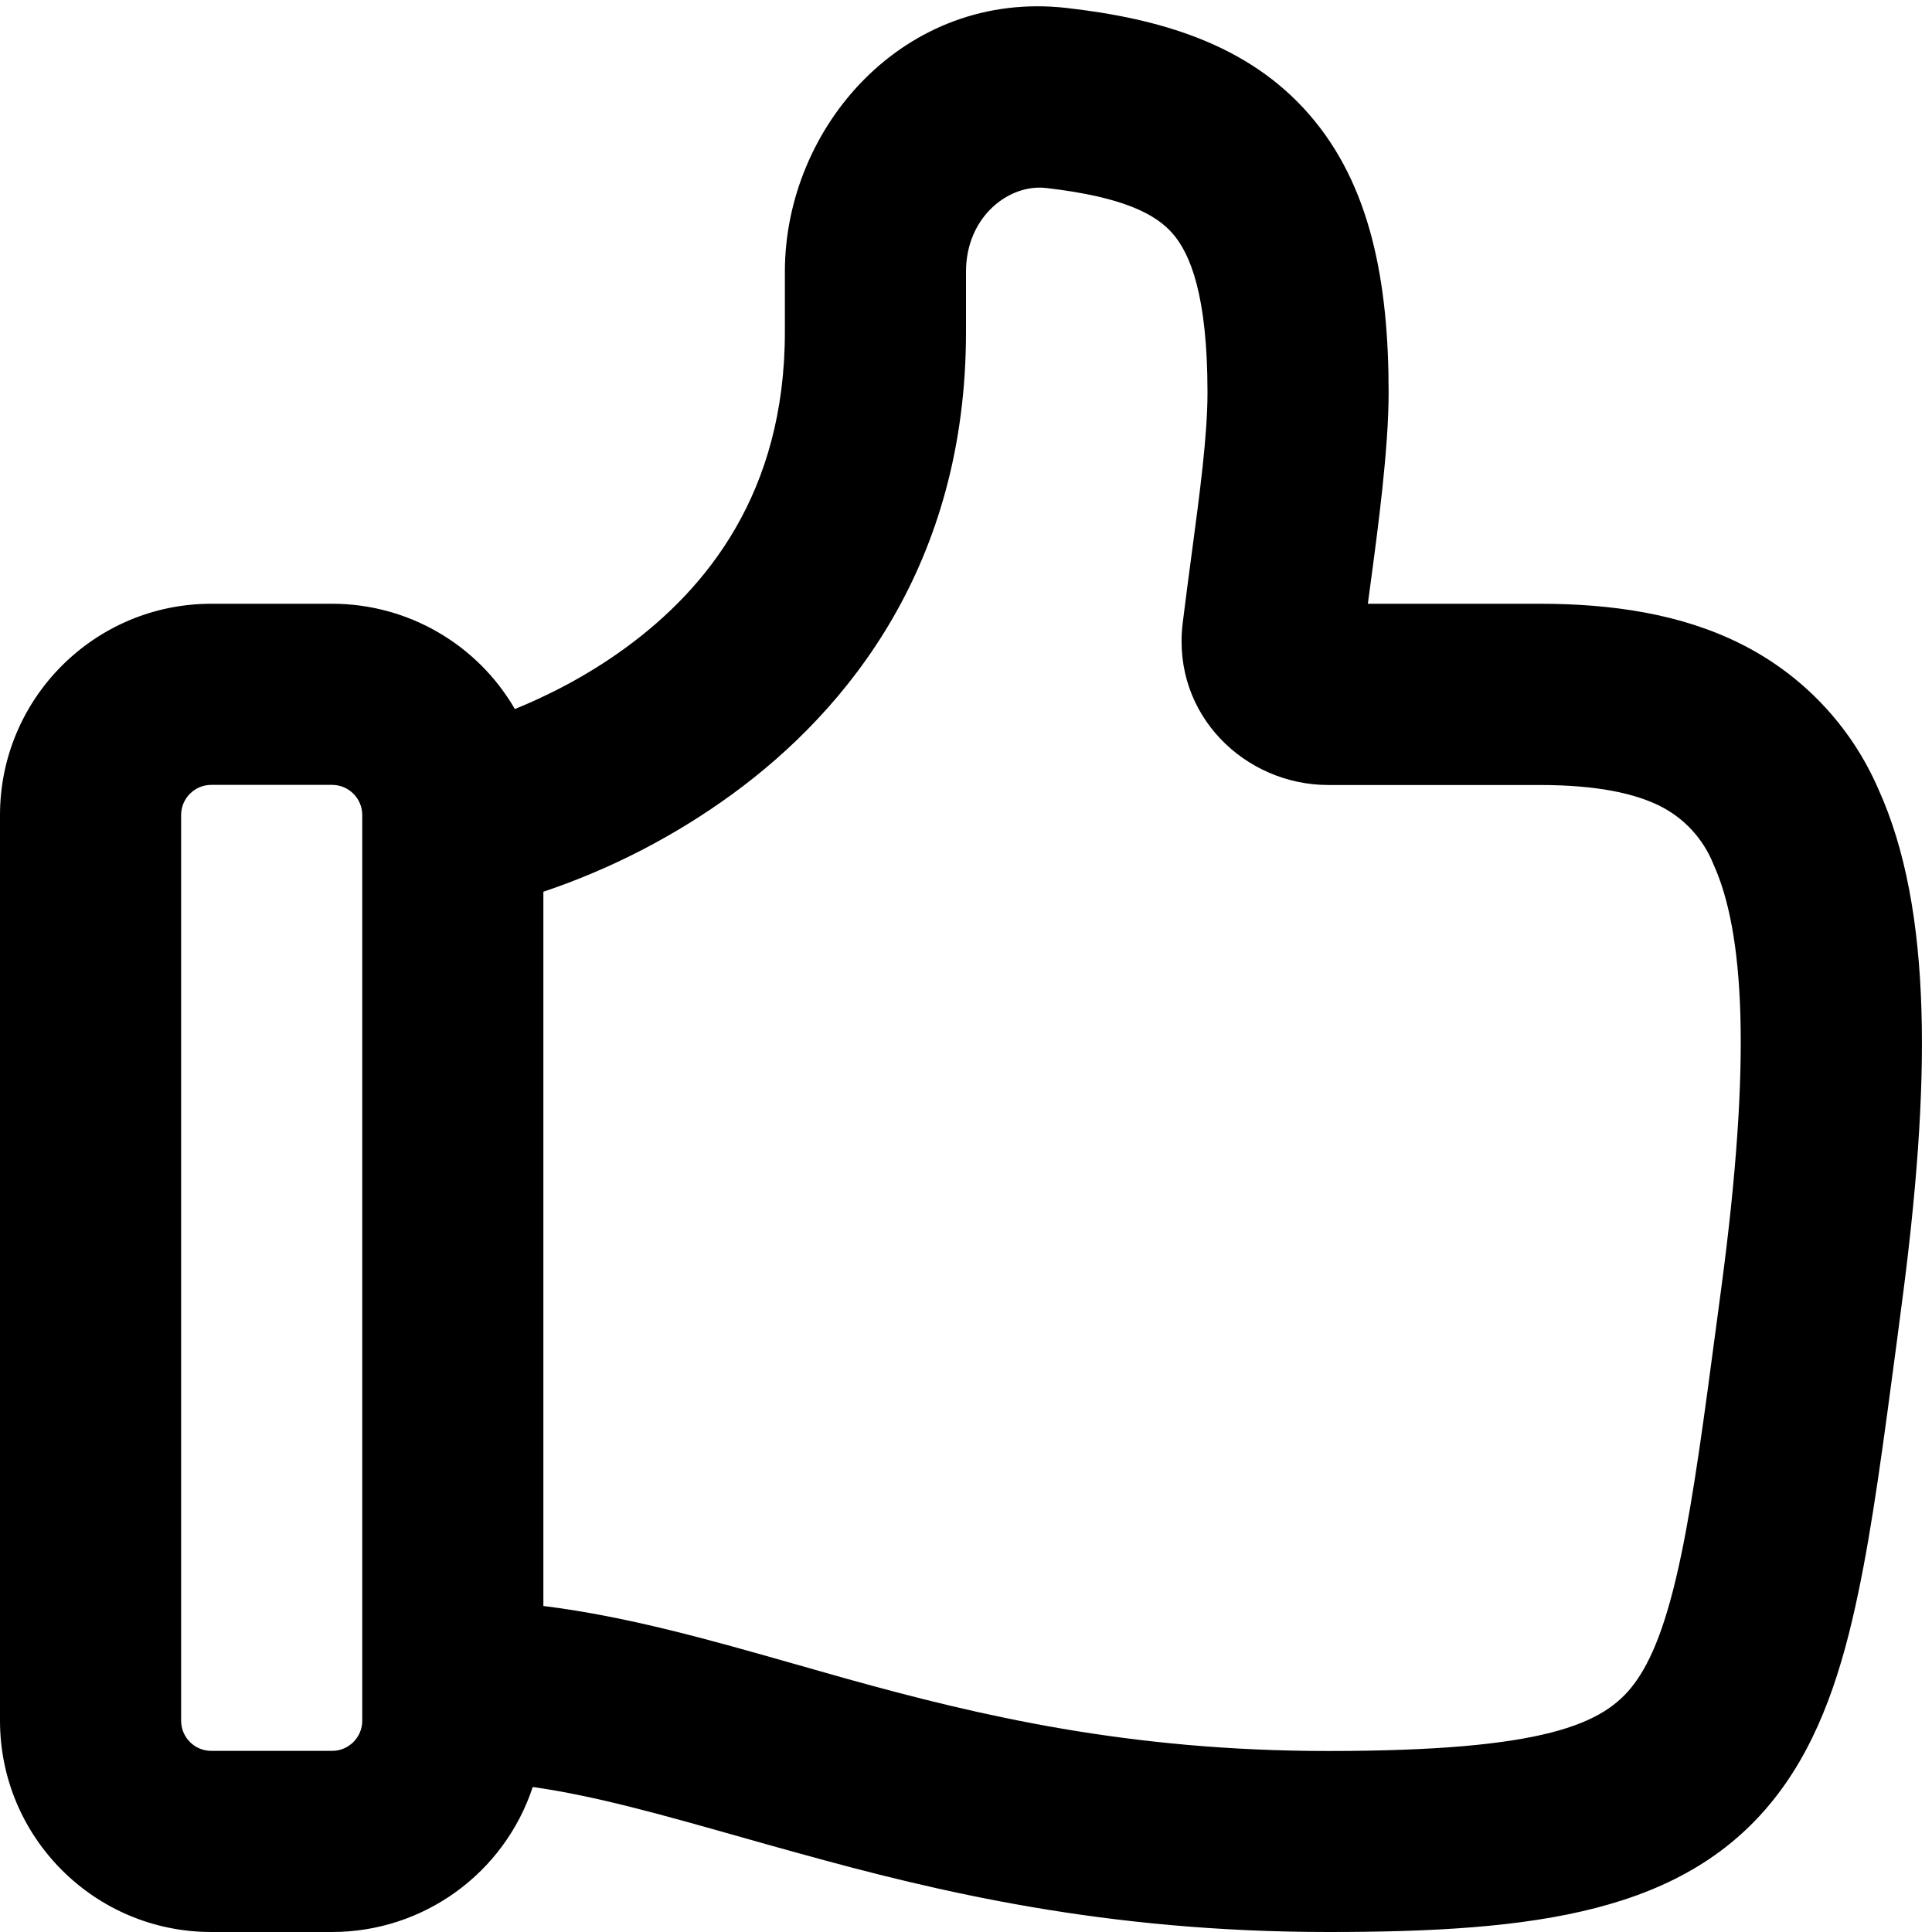
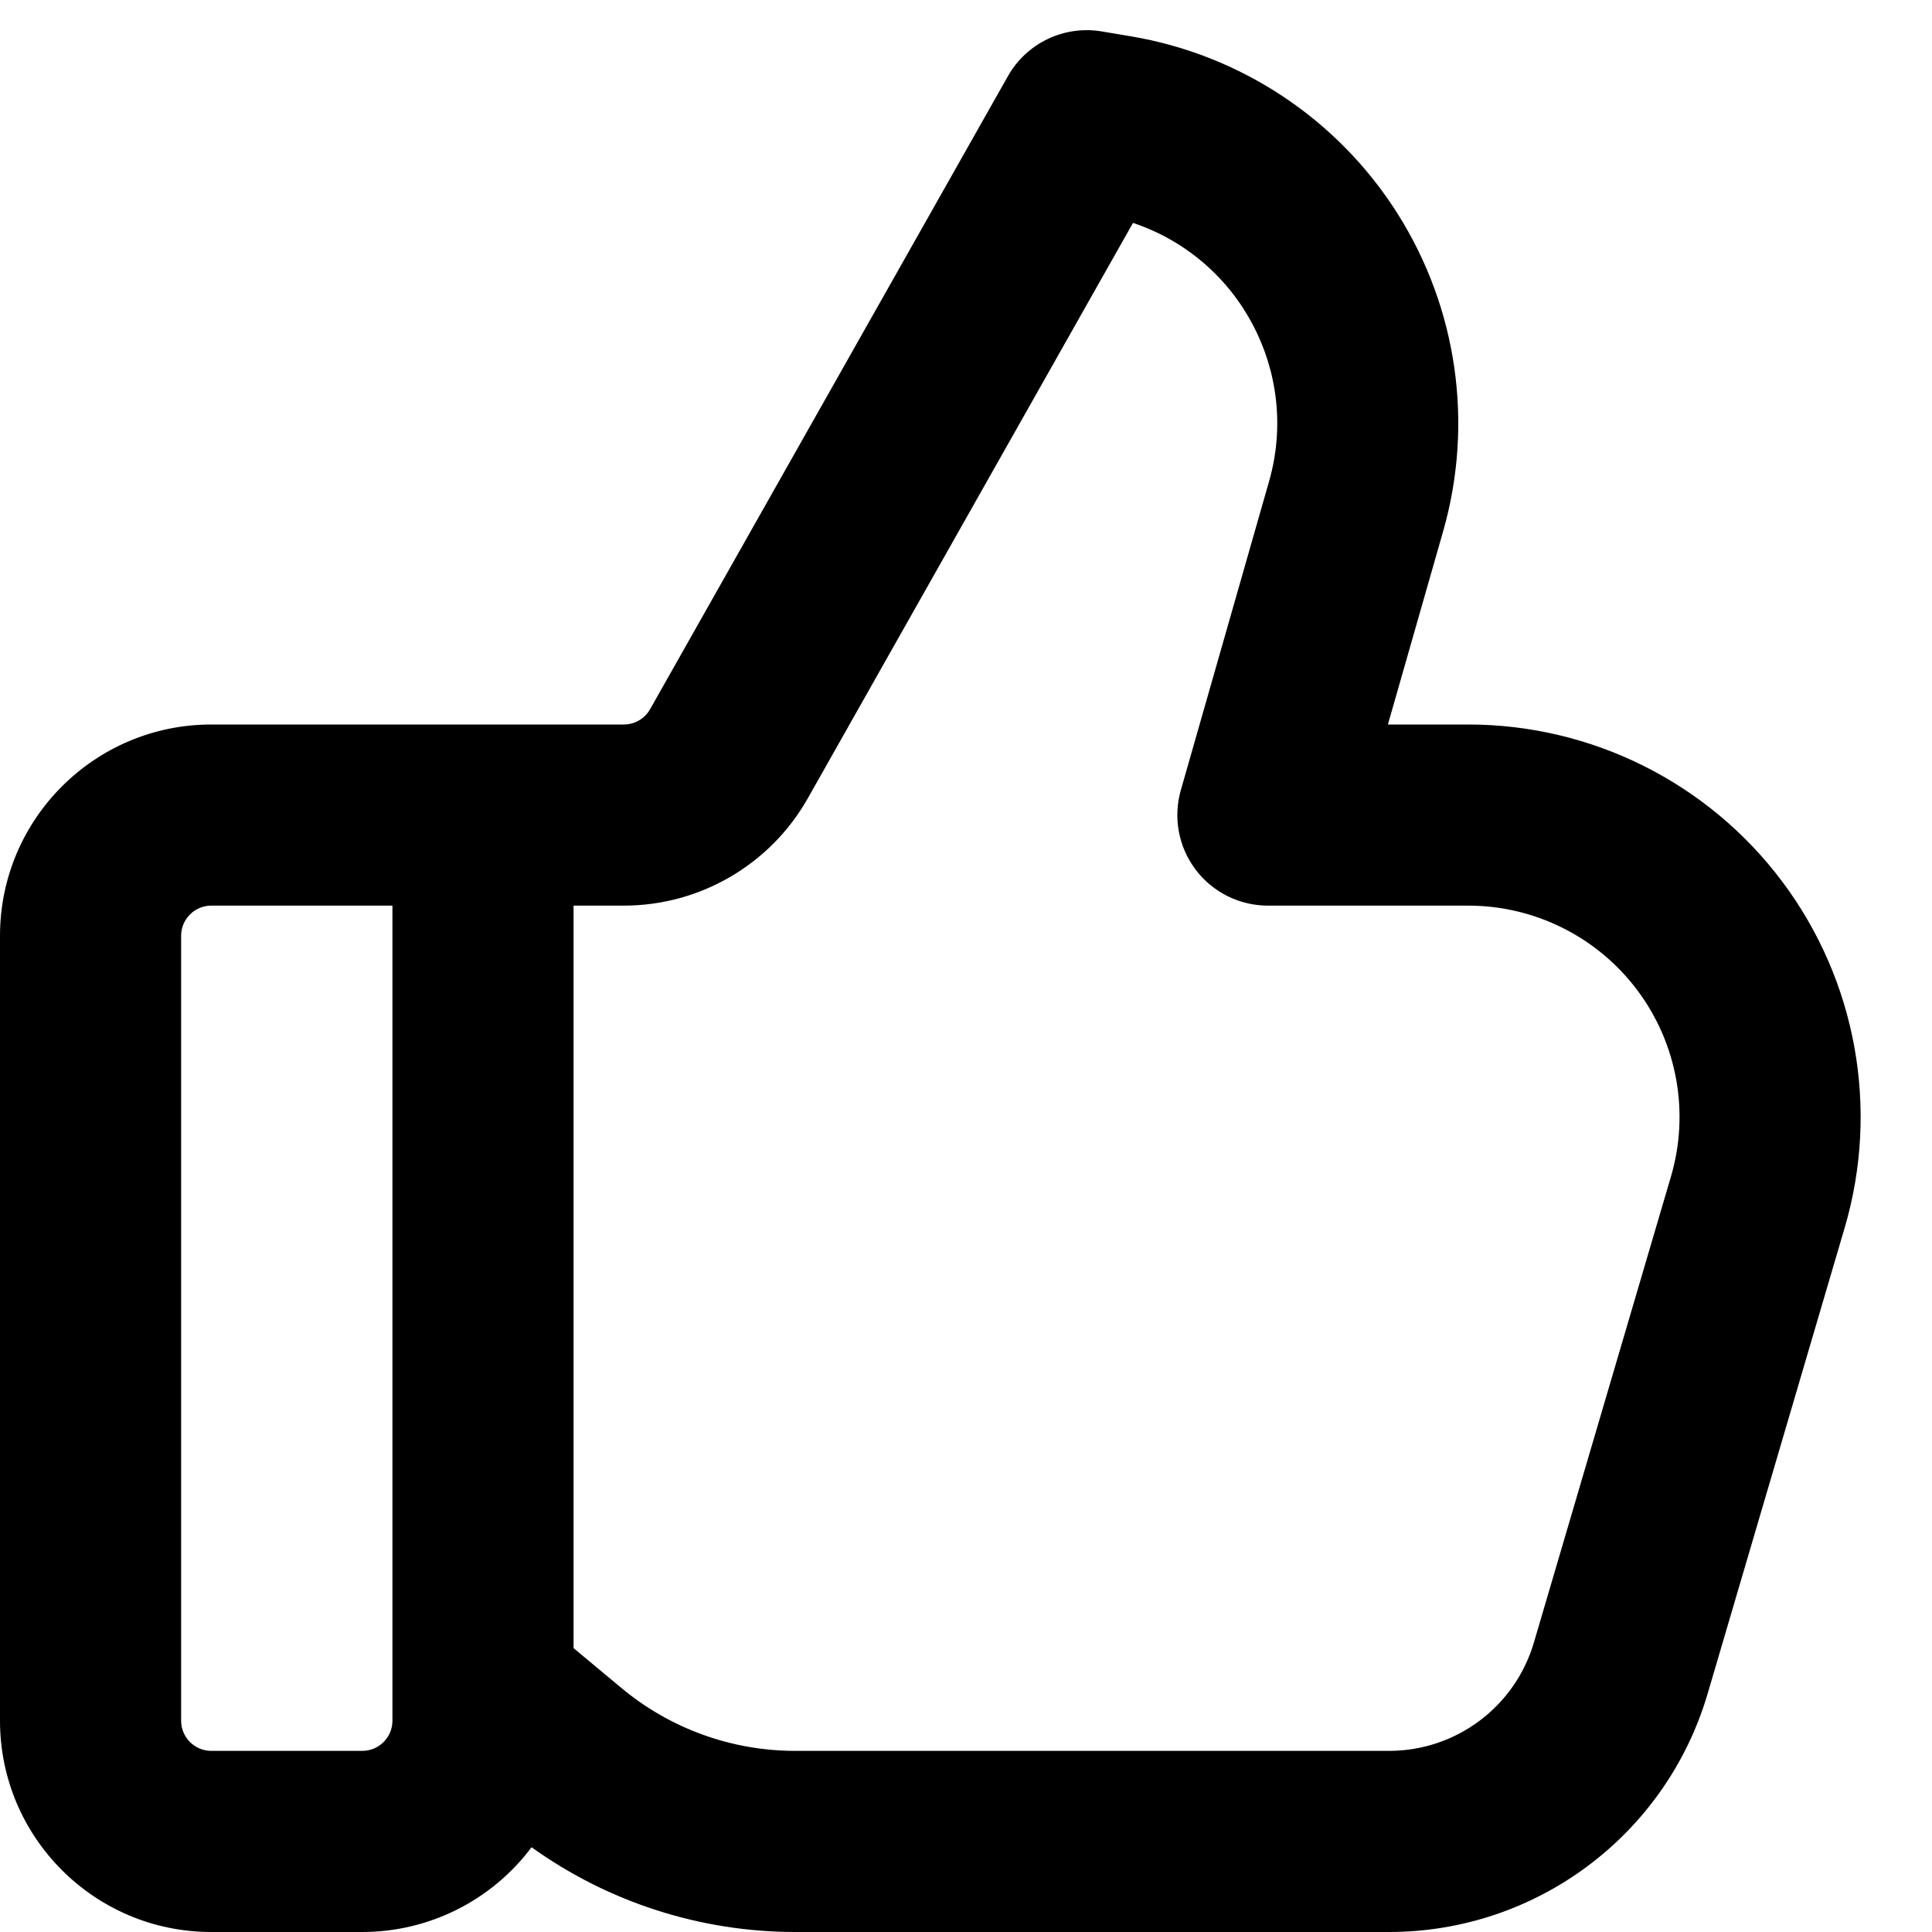
<svg xmlns="http://www.w3.org/2000/svg" viewBox="0 0 16 16">
-   <path d="M8.834.066c.763.087 1.5.295 2.01.884.505.581.656 1.378.656 2.3 0 .467-.087 1.119-.157 1.637L11.328 5h1.422c.603 0 1.174.085 1.668.333.508.254.911.679 1.137 1.2.453.998.438 2.447.188 4.316l-.04.306c-.105.79-.195 1.473-.313 2.033-.131.63-.315 1.209-.668 1.672C13.97 15.847 12.706 16 11 16c-1.848 0-3.234-.333-4.388-.653q-.247-.068-.475-.133c-.658-.186-1.2-.34-1.725-.415A1.75 1.75 0 0 1 2.75 16h-1A1.75 1.75 0 0 1 0 14.25v-7.5C0 5.784.784 5 1.75 5h1a1.75 1.75 0 0 1 1.514.872c.258-.105.59-.268.918-.508C5.853 4.874 6.5 4.079 6.5 2.75v-.5c0-1.202.994-2.337 2.334-2.184M4.5 13.3c.705.088 1.39.284 2.072.478l.441.125c1.096.305 2.334.598 3.987.598 1.794 0 2.28-.223 2.528-.549.147-.193.276-.505.394-1.07.105-.502.188-1.124.295-1.93l.04-.3c.25-1.882.189-2.933-.068-3.497a.92.92 0 0 0-.442-.48c-.208-.104-.52-.174-.997-.174H11c-.686 0-1.295-.577-1.206-1.336q.036-.29.076-.586c.065-.488.13-.97.13-1.328 0-.809-.144-1.15-.288-1.316-.137-.158-.402-.304-1.048-.378C8.357 1.521 8 1.793 8 2.25v.5c0 1.922-.978 3.128-1.933 3.825a5.8 5.8 0 0 1-1.567.81ZM2.75 6.5h-1a.25.25 0 0 0-.25.25v7.5c0 .138.112.25.25.25h1a.25.25 0 0 0 .25-.25v-7.5a.25.25 0 0 0-.25-.25" />
+   <path d="M8.347.631A.75.75 0 0 1 9.123.26l.238.04a3.25 3.25 0 0 1 2.591 4.098L11.494 6h.665a3.25 3.25 0 0 1 3.118 4.167l-1.135 3.859A2.75 2.75 0 0 1 11.503 16H6.586a3.75 3.75 0 0 1-2.184-.702A1.75 1.75 0 0 1 3 16H1.75A1.75 1.75 0 0 1 0 14.25v-6.5C0 6.784.784 6 1.75 6h3.417a.25.25 0 0 0 .217-.127ZM4.75 13.649l.396.33c.404.337.914.521 1.44.521h4.917a1.25 1.25 0 0 0 1.2-.897l1.135-3.859A1.75 1.75 0 0 0 12.159 7.5H10.5a.75.75 0 0 1-.721-.956l.731-2.558a1.75 1.75 0 0 0-1.127-2.14L6.69 6.611a1.75 1.75 0 0 1-1.523.889H4.75ZM3.25 7.5h-1.5a.25.25 0 0 0-.25.25v6.5c0 .138.112.25.25.25H3a.25.25 0 0 0 .25-.25Z" />
</svg>
